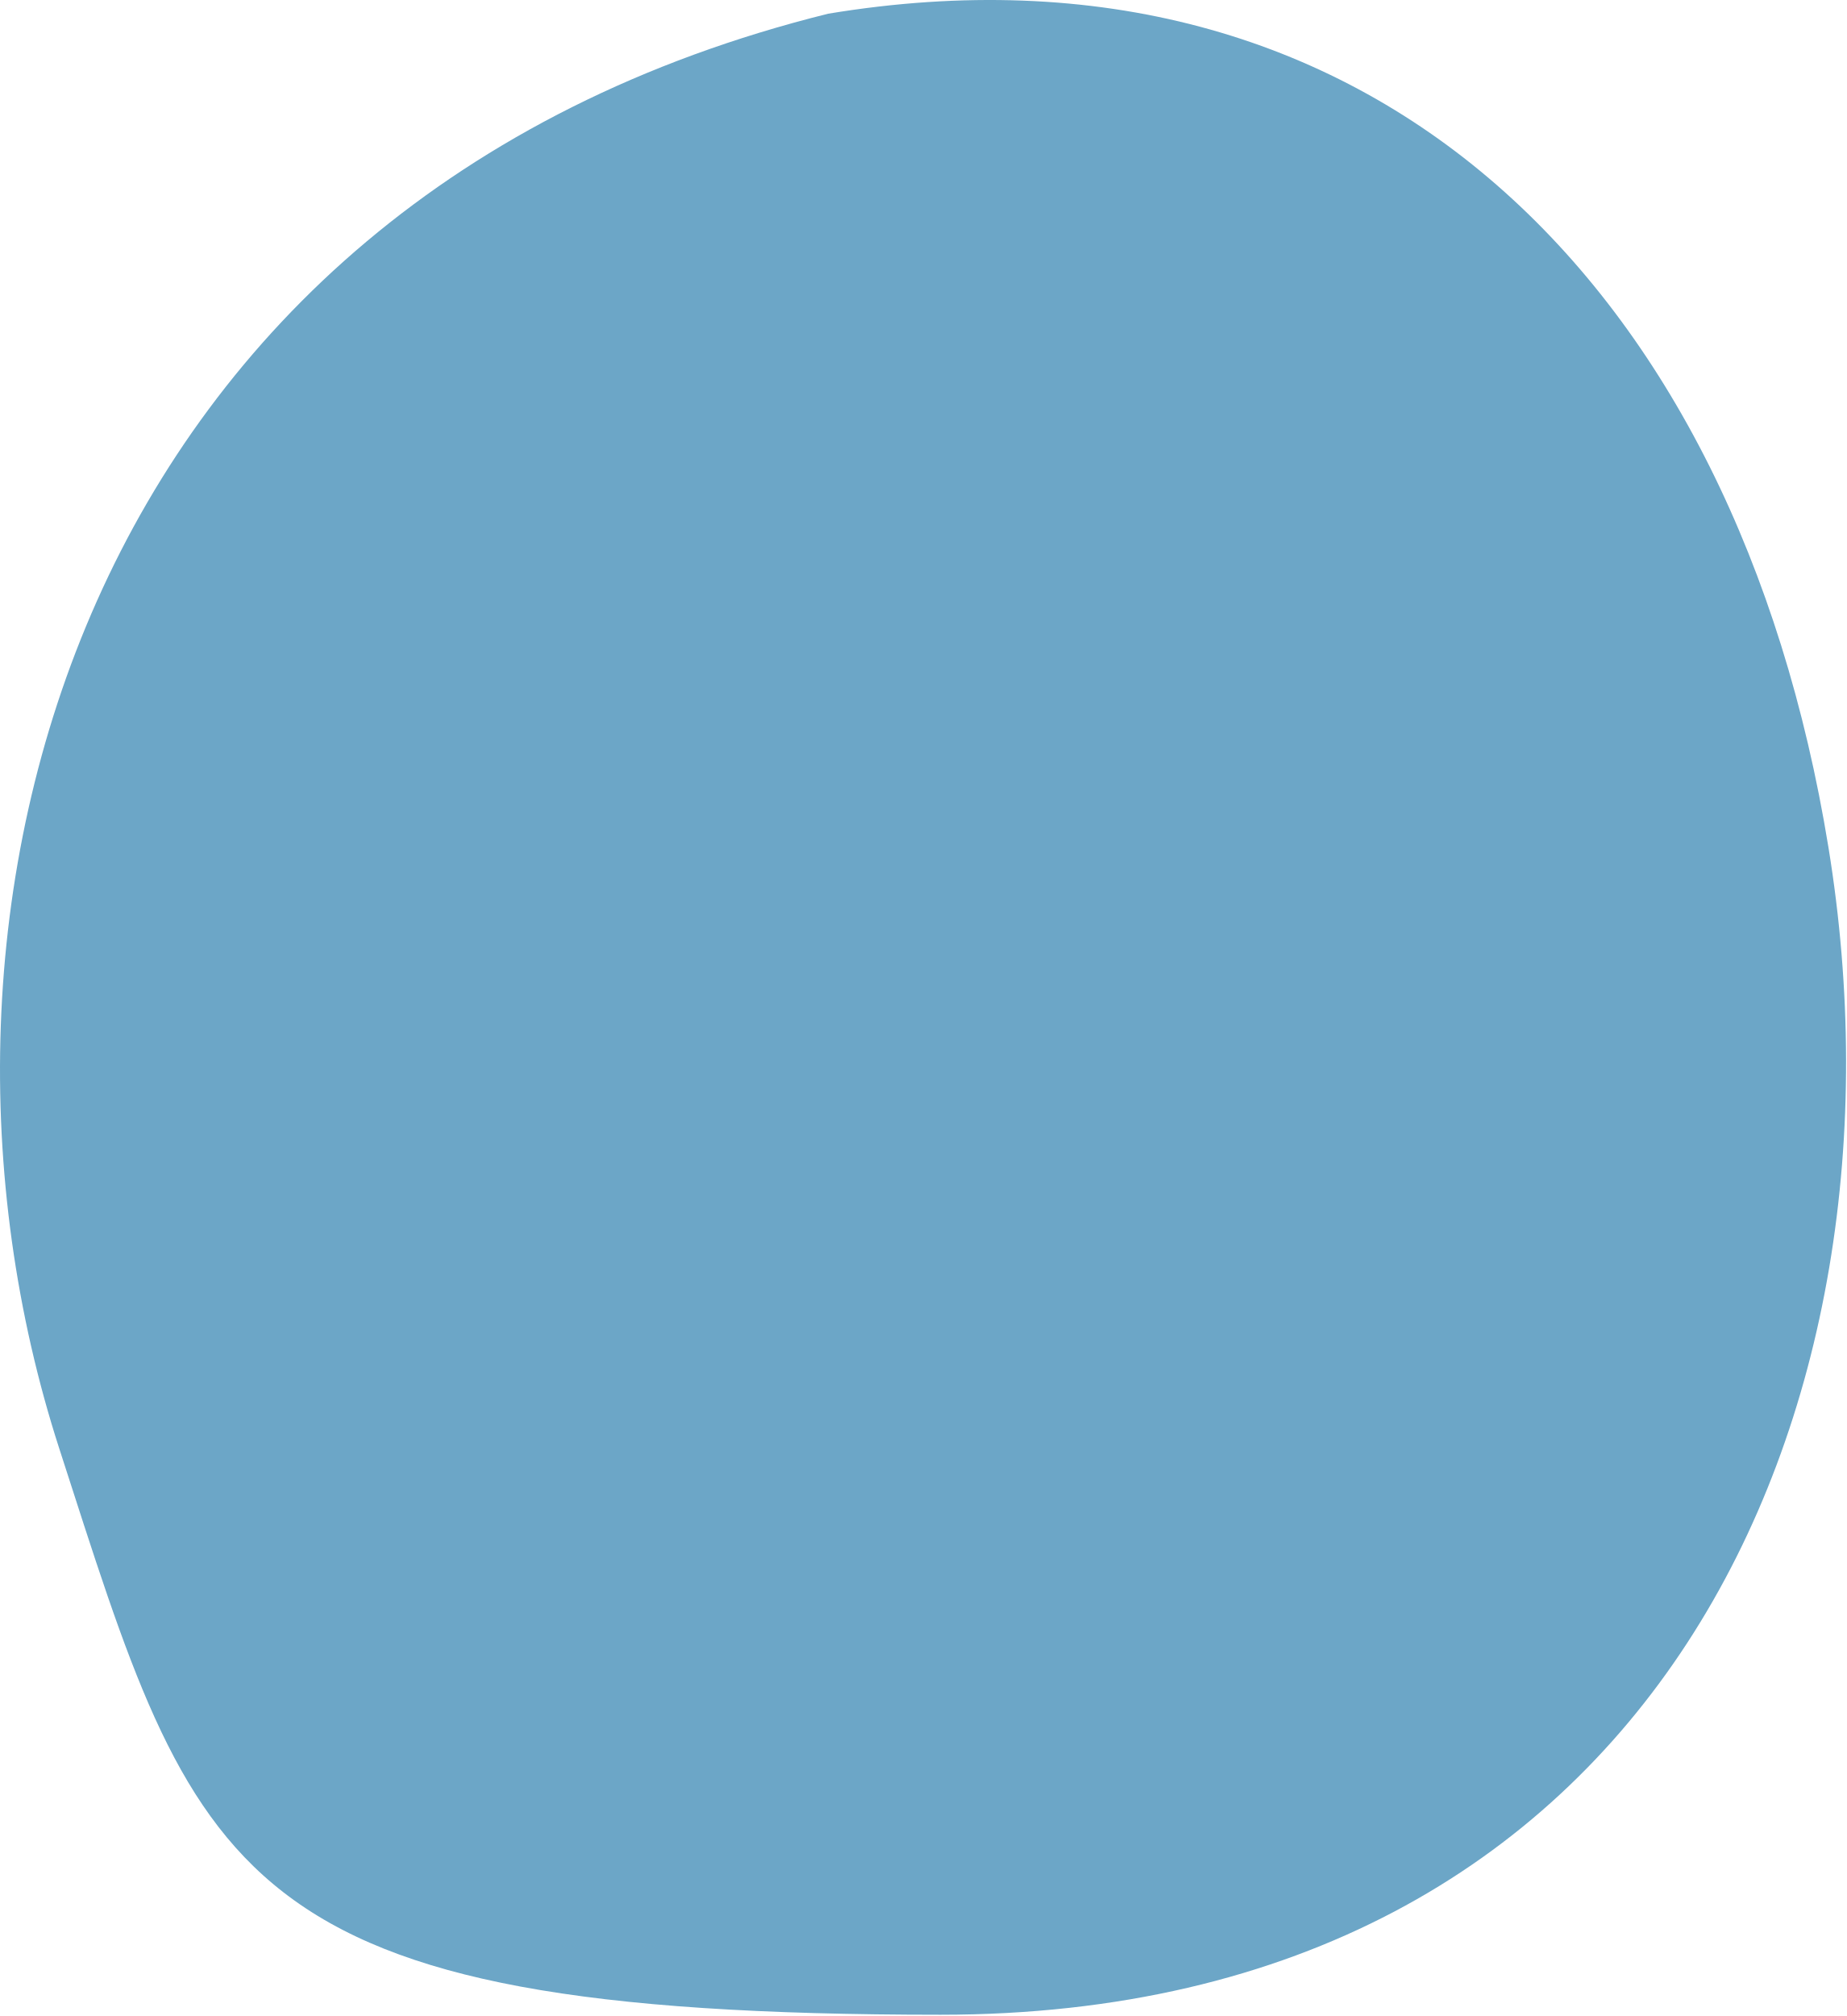
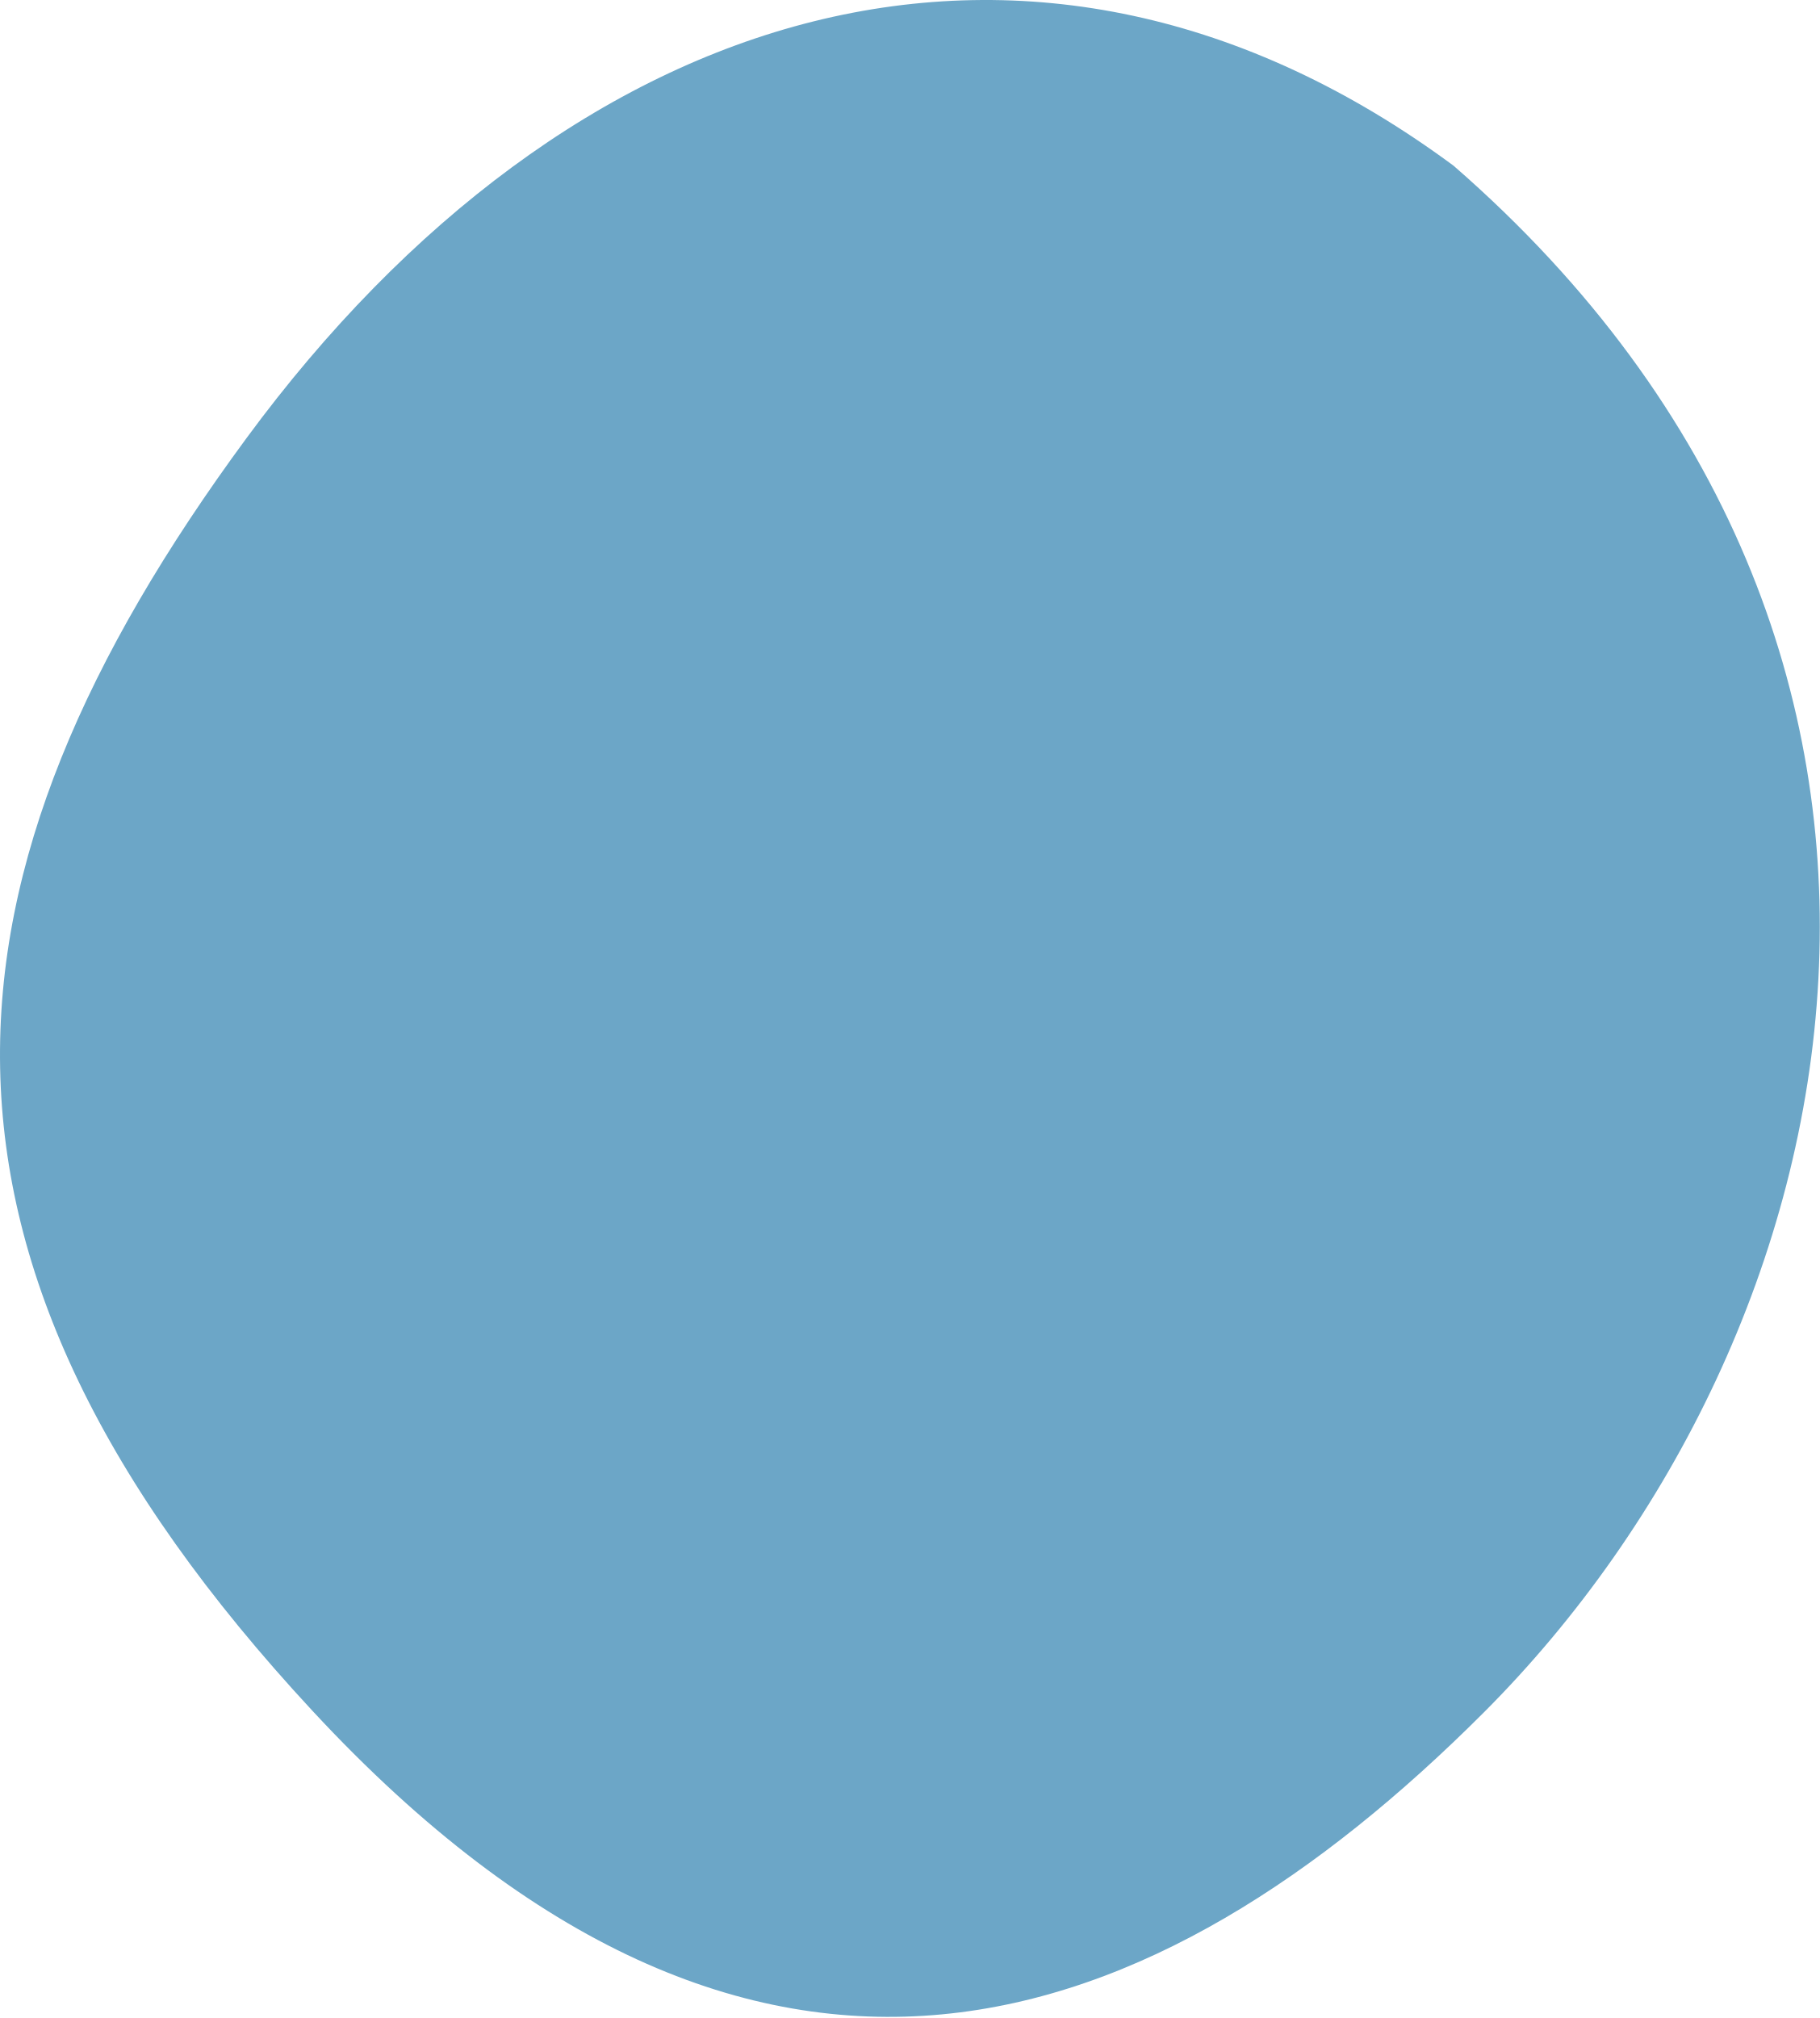
- <svg xmlns="http://www.w3.org/2000/svg" width="568" height="620" viewBox="0 0 568 620" fill="none">
-   <path d="M562.458 260.581C590.803 434.337 509.327 619.613 289.326 619.613C69.324 619.612 60.888 577.422 18.228 445.484C-34.857 281.304 23.342 61.694 254.766 4.212C421.283 -23.347 534.114 86.824 562.458 260.581Z" fill="#6CA6C7" />
+ <svg xmlns="http://www.w3.org/2000/svg" width="589" height="653" viewBox="0 0 589 653" fill="none">
+   <path d="M79.751 141.805C-24.592 283.605 -35.598 406.28 101.157 553.644C245.055 708.707 374.131 660.202 480.128 554.205C602.138 432.194 650.302 210.167 470.422 53.628C334.71 -46.719 184.093 0.004 79.751 141.805Z" fill="#6CA6C7" />
</svg>
